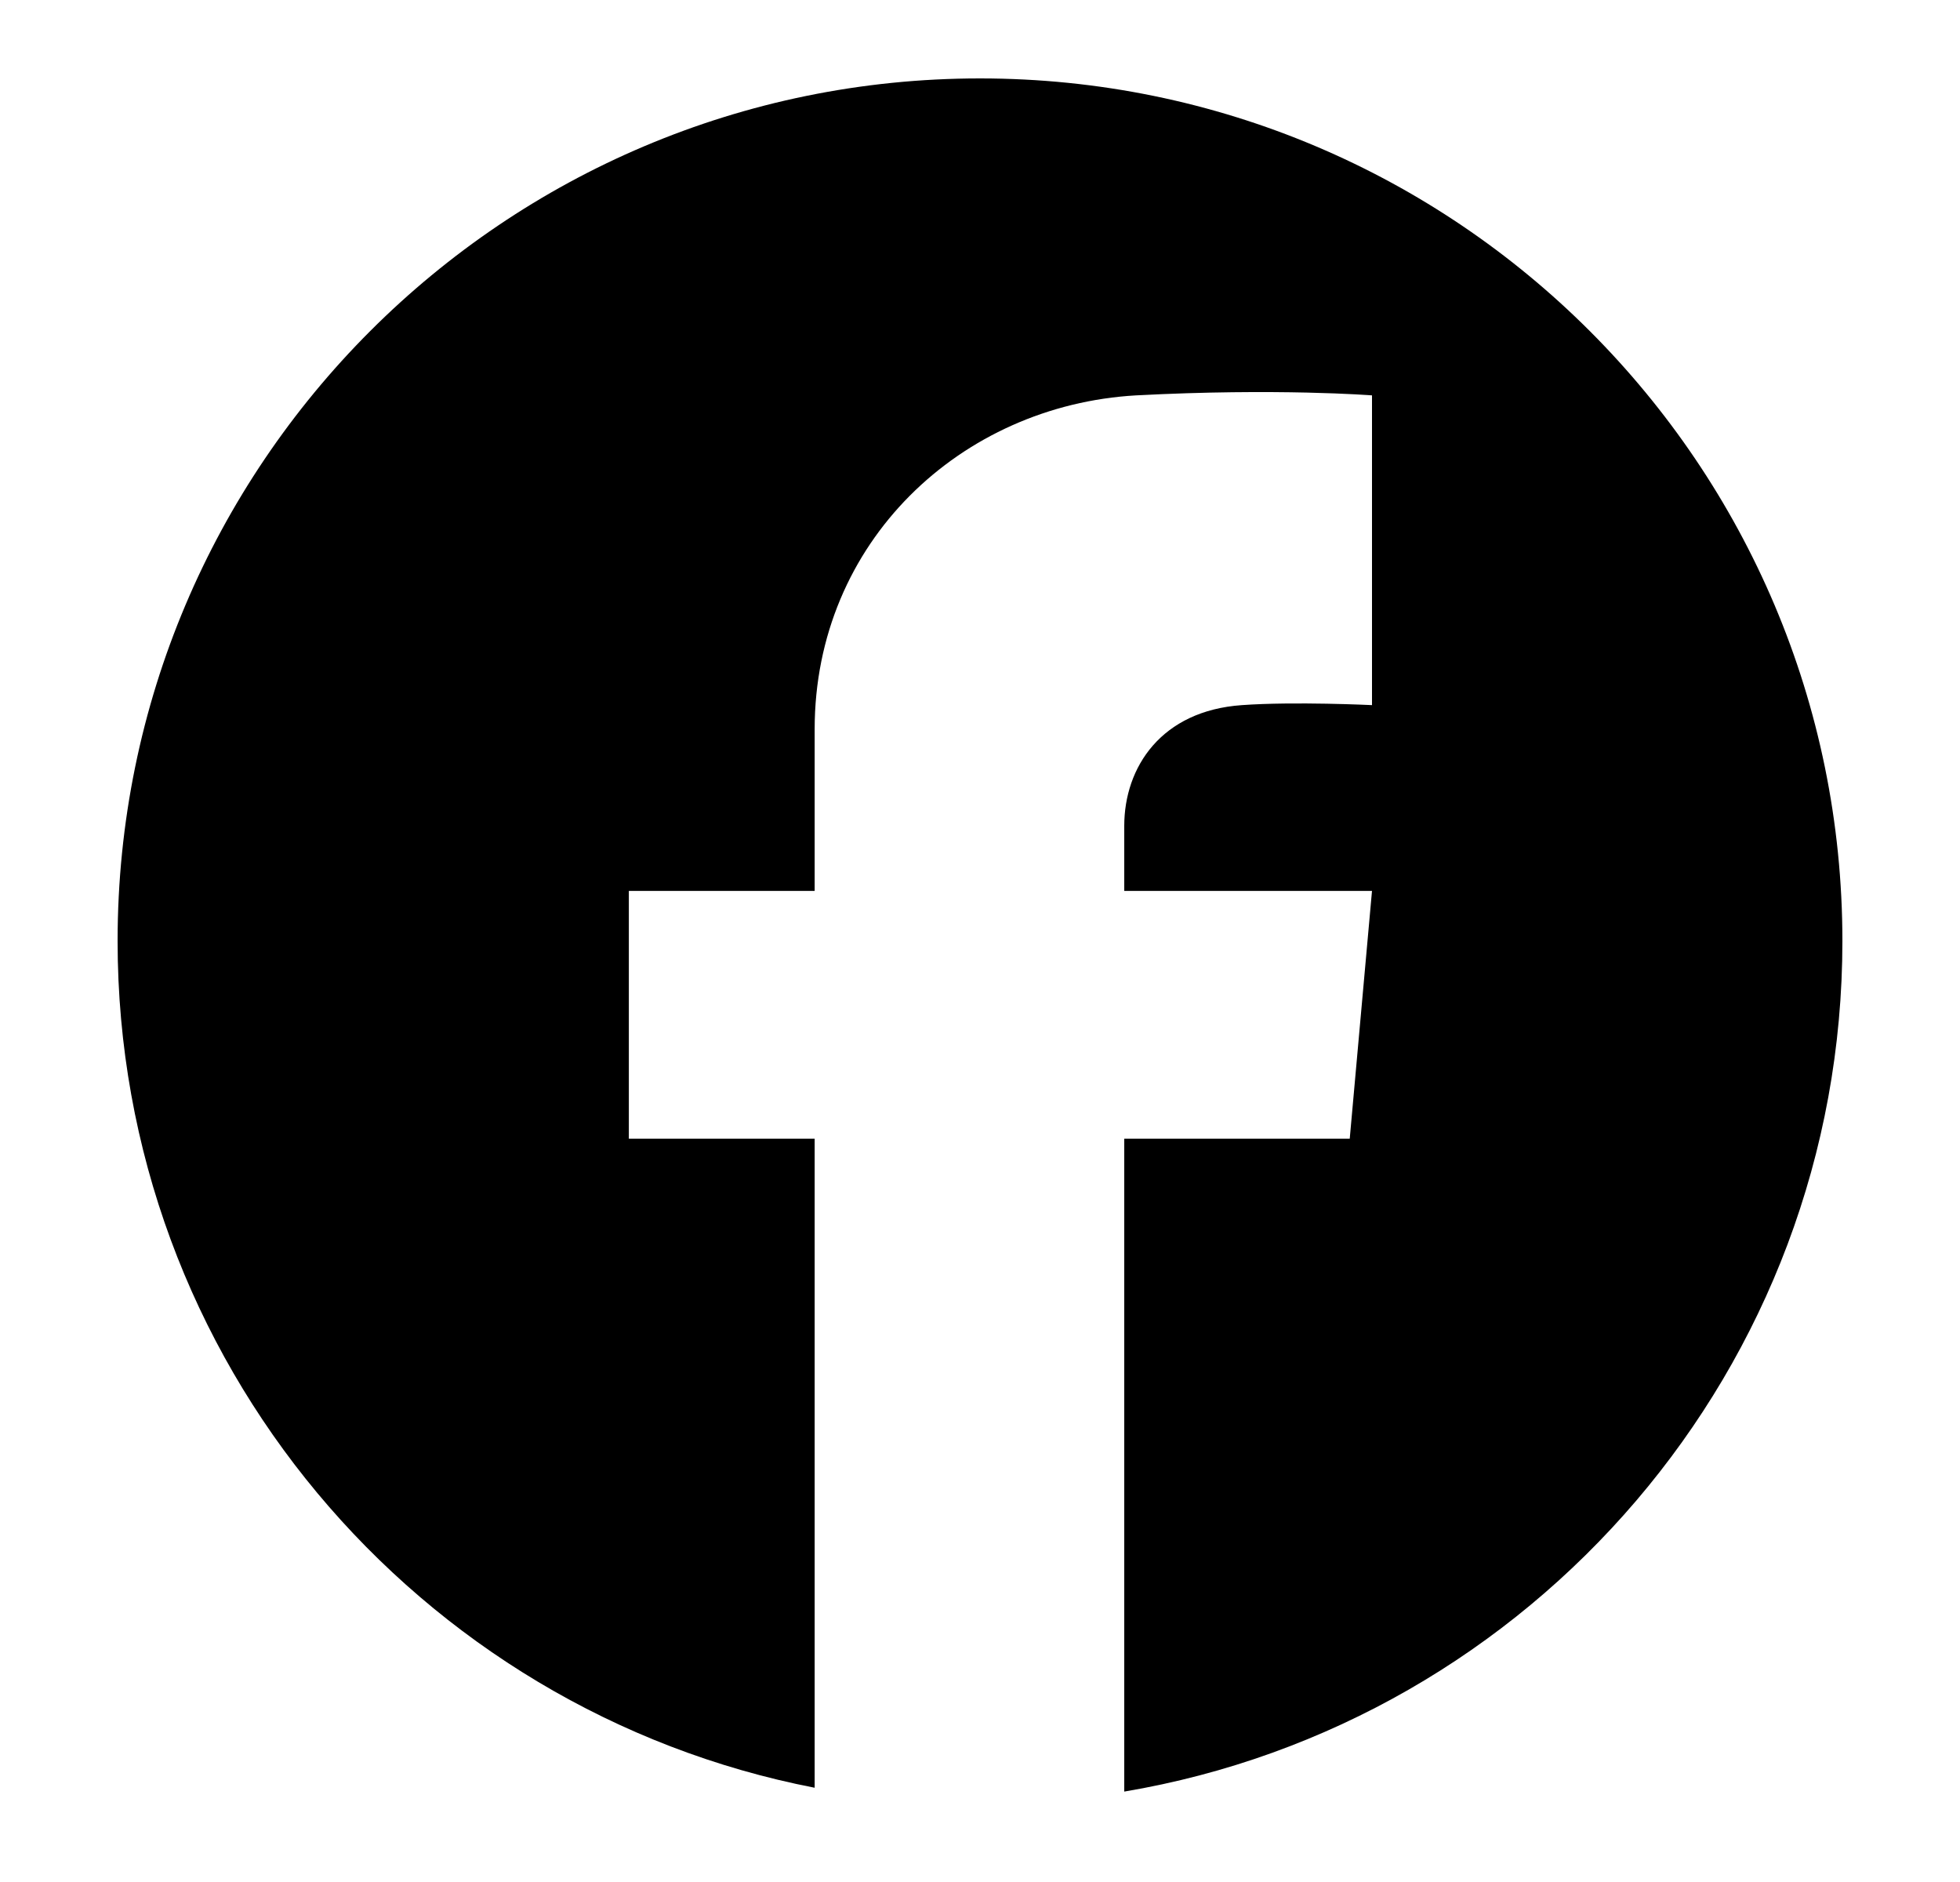
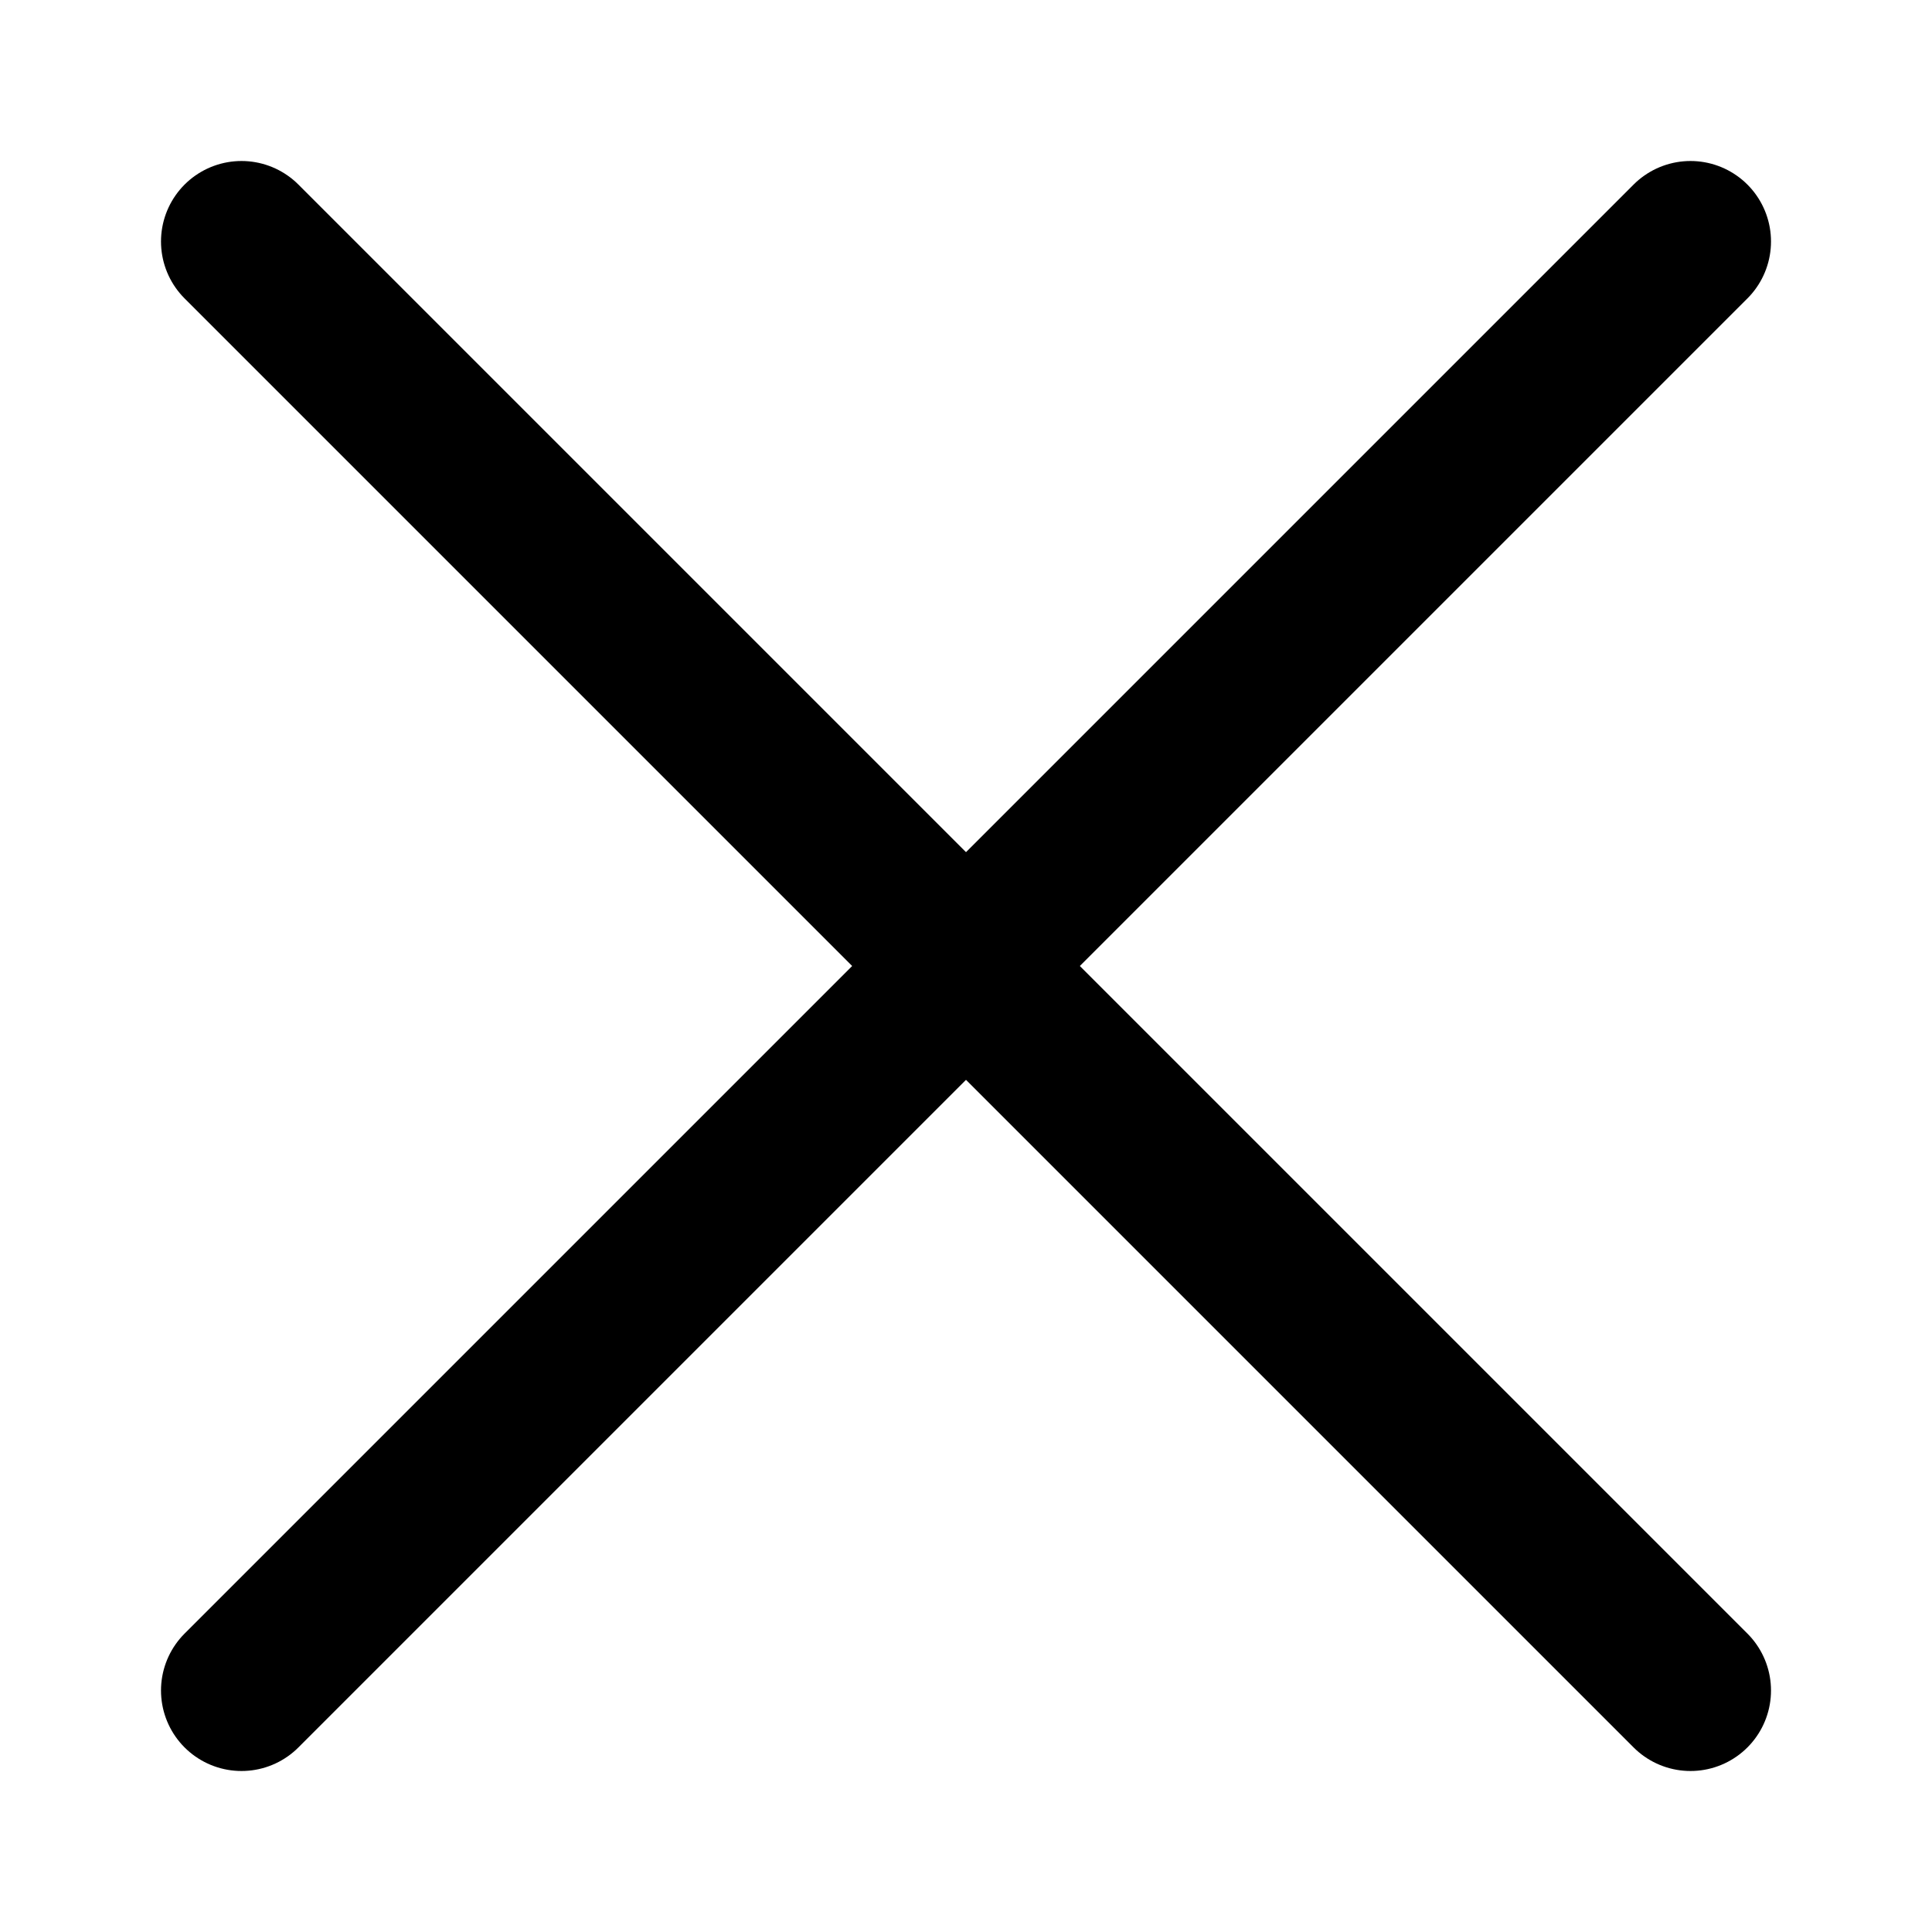
- <svg xmlns="http://www.w3.org/2000/svg" width="25" height="24" viewBox="0 0 25 24" fill="none">
-   <path fill-rule="evenodd" clip-rule="evenodd" d="M14.34 22.847C19.539 21.971 23.5 17.448 23.5 12C23.5 5.925 18.575 1 12.5 1C6.425 1 1.5 5.925 1.5 12C1.5 17.354 5.325 21.814 10.391 22.798V14.521H8.021V11.361H10.391V9.3C10.391 6.906 12.263 5.169 14.49 5.042C16.291 4.947 17.5 5.042 17.5 5.042V8.992C17.5 8.992 16.512 8.944 15.841 8.992C14.814 9.063 14.34 9.782 14.34 10.532V11.361H17.5L17.216 14.521H14.34V22.847Z" fill="black" />
+ <svg xmlns="http://www.w3.org/2000/svg" width="16" height="16" viewBox="0 0 24 24" fill="none">
+   <path d="M3 3L21 21" stroke="black" stroke-width="2" stroke-linecap="round" />
+   <path d="M21 3L3 21" stroke="black" stroke-width="2" stroke-linecap="round" />
</svg>
